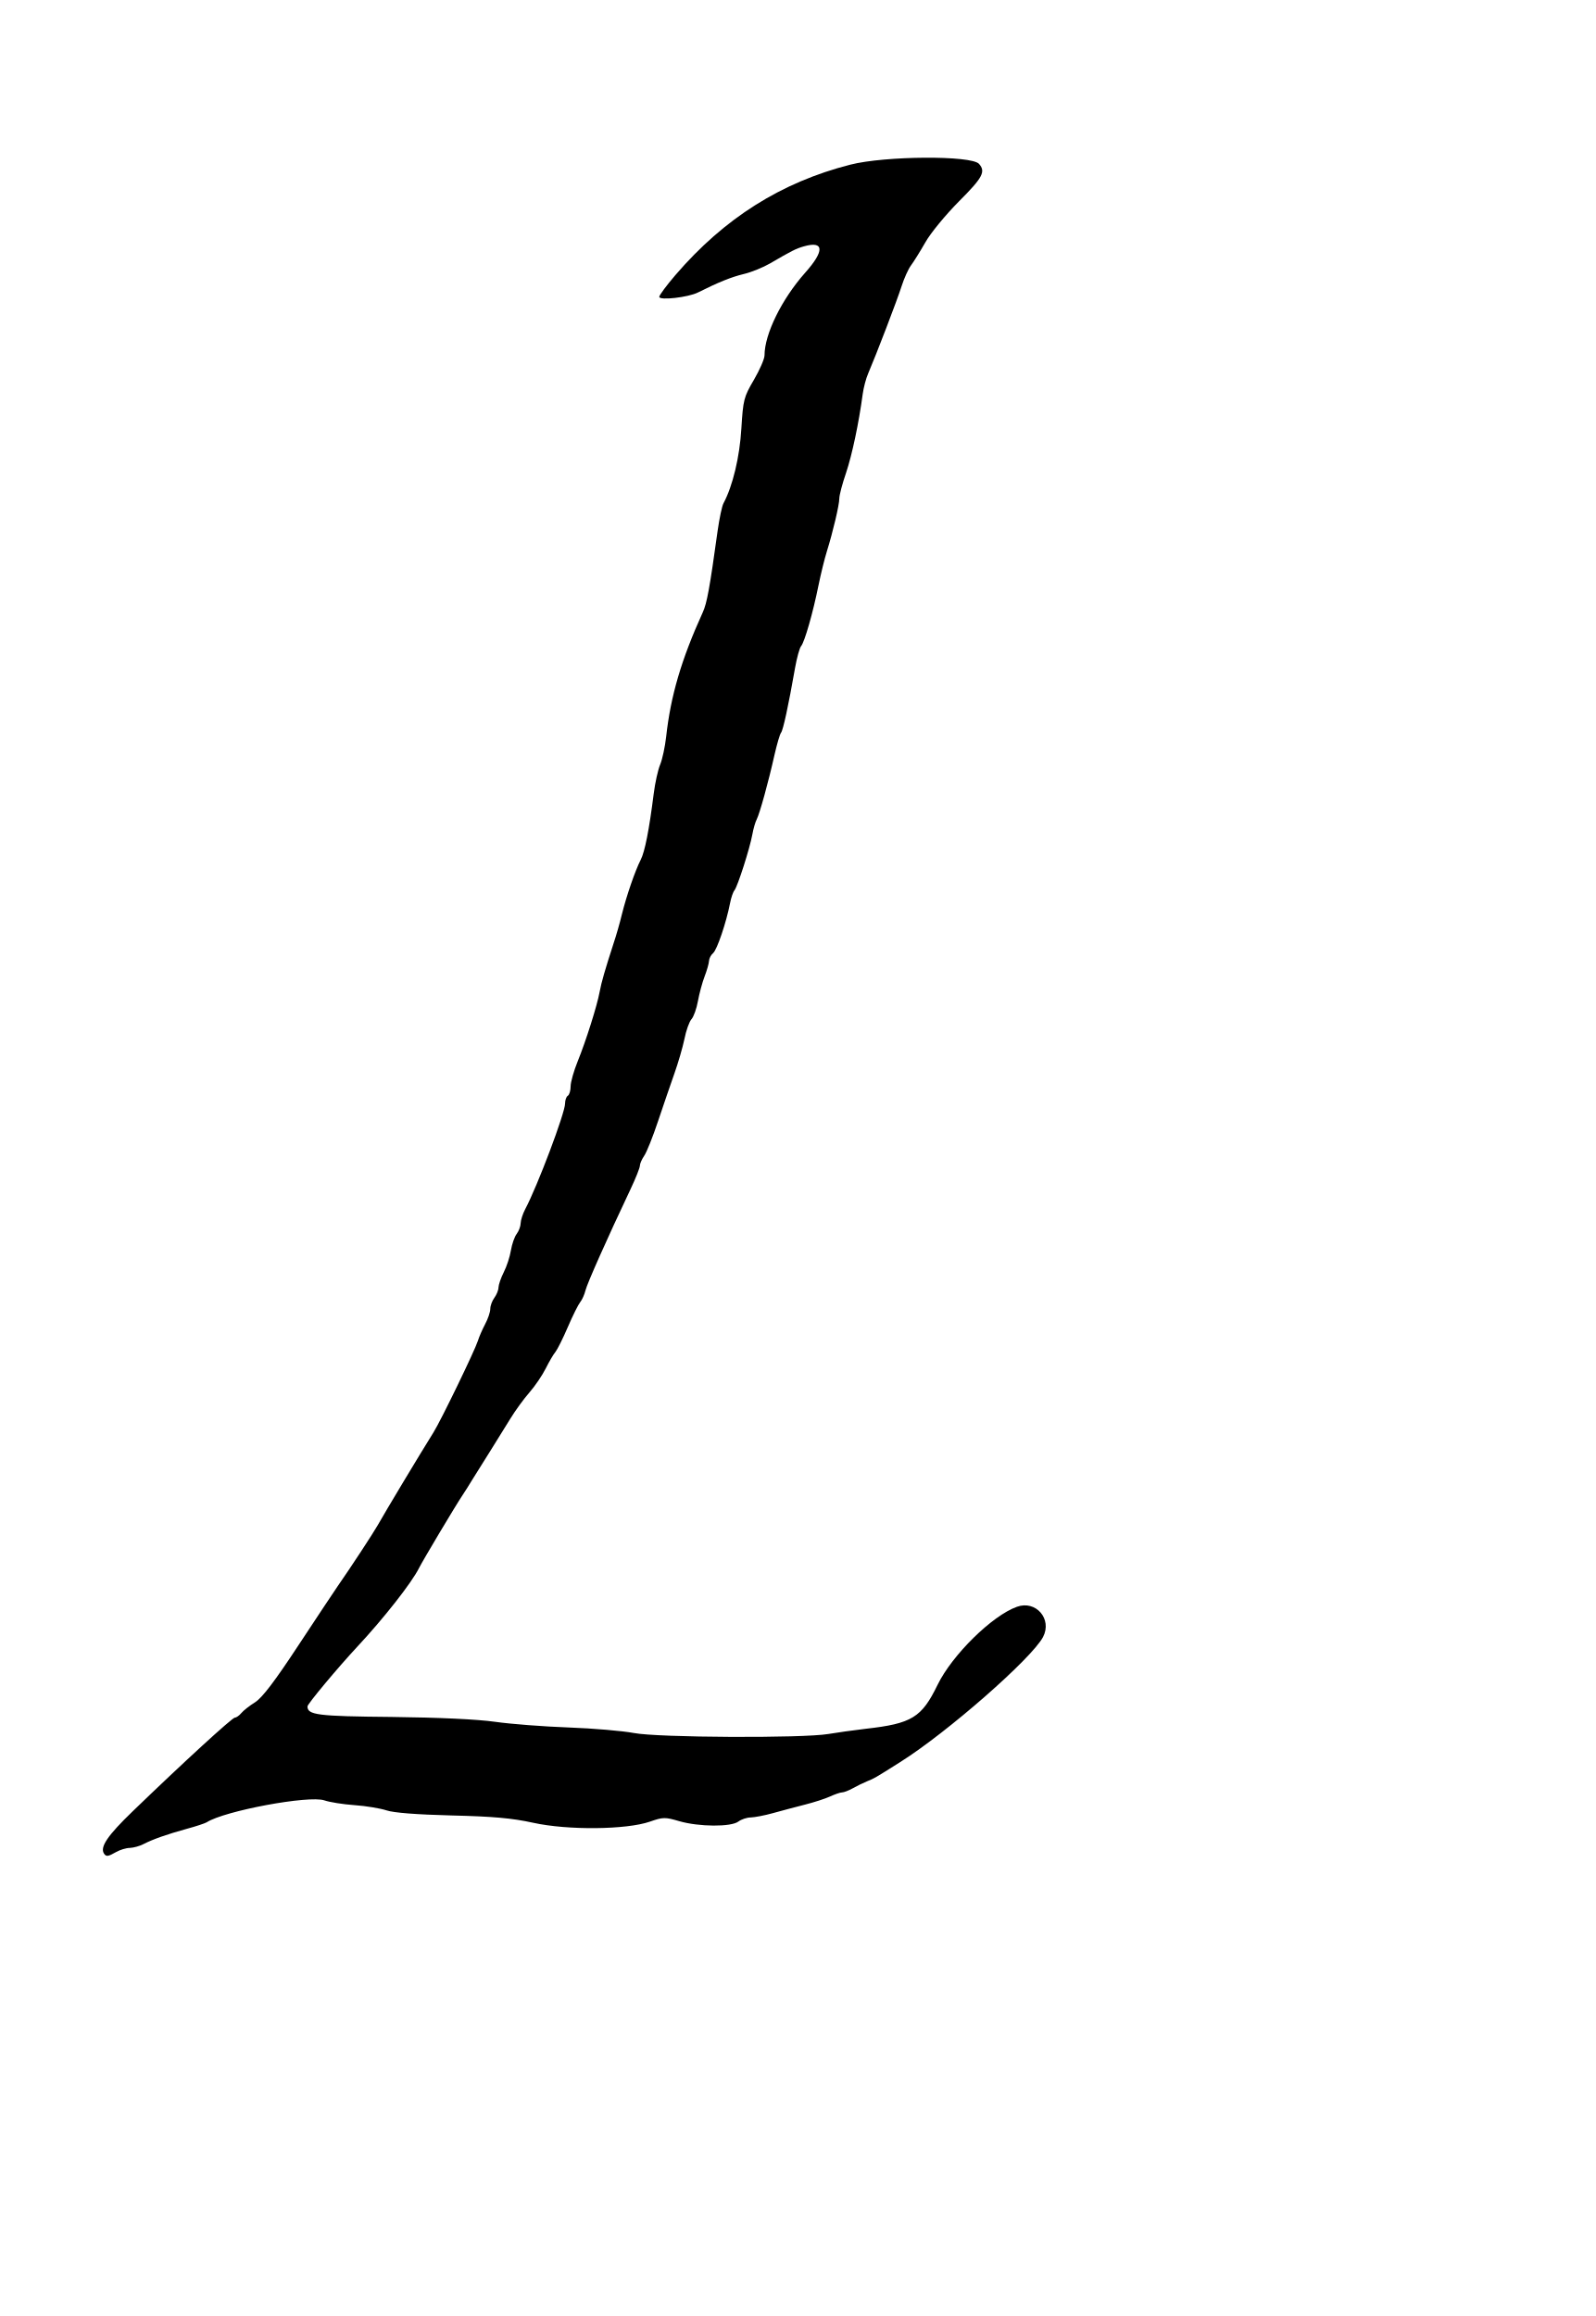
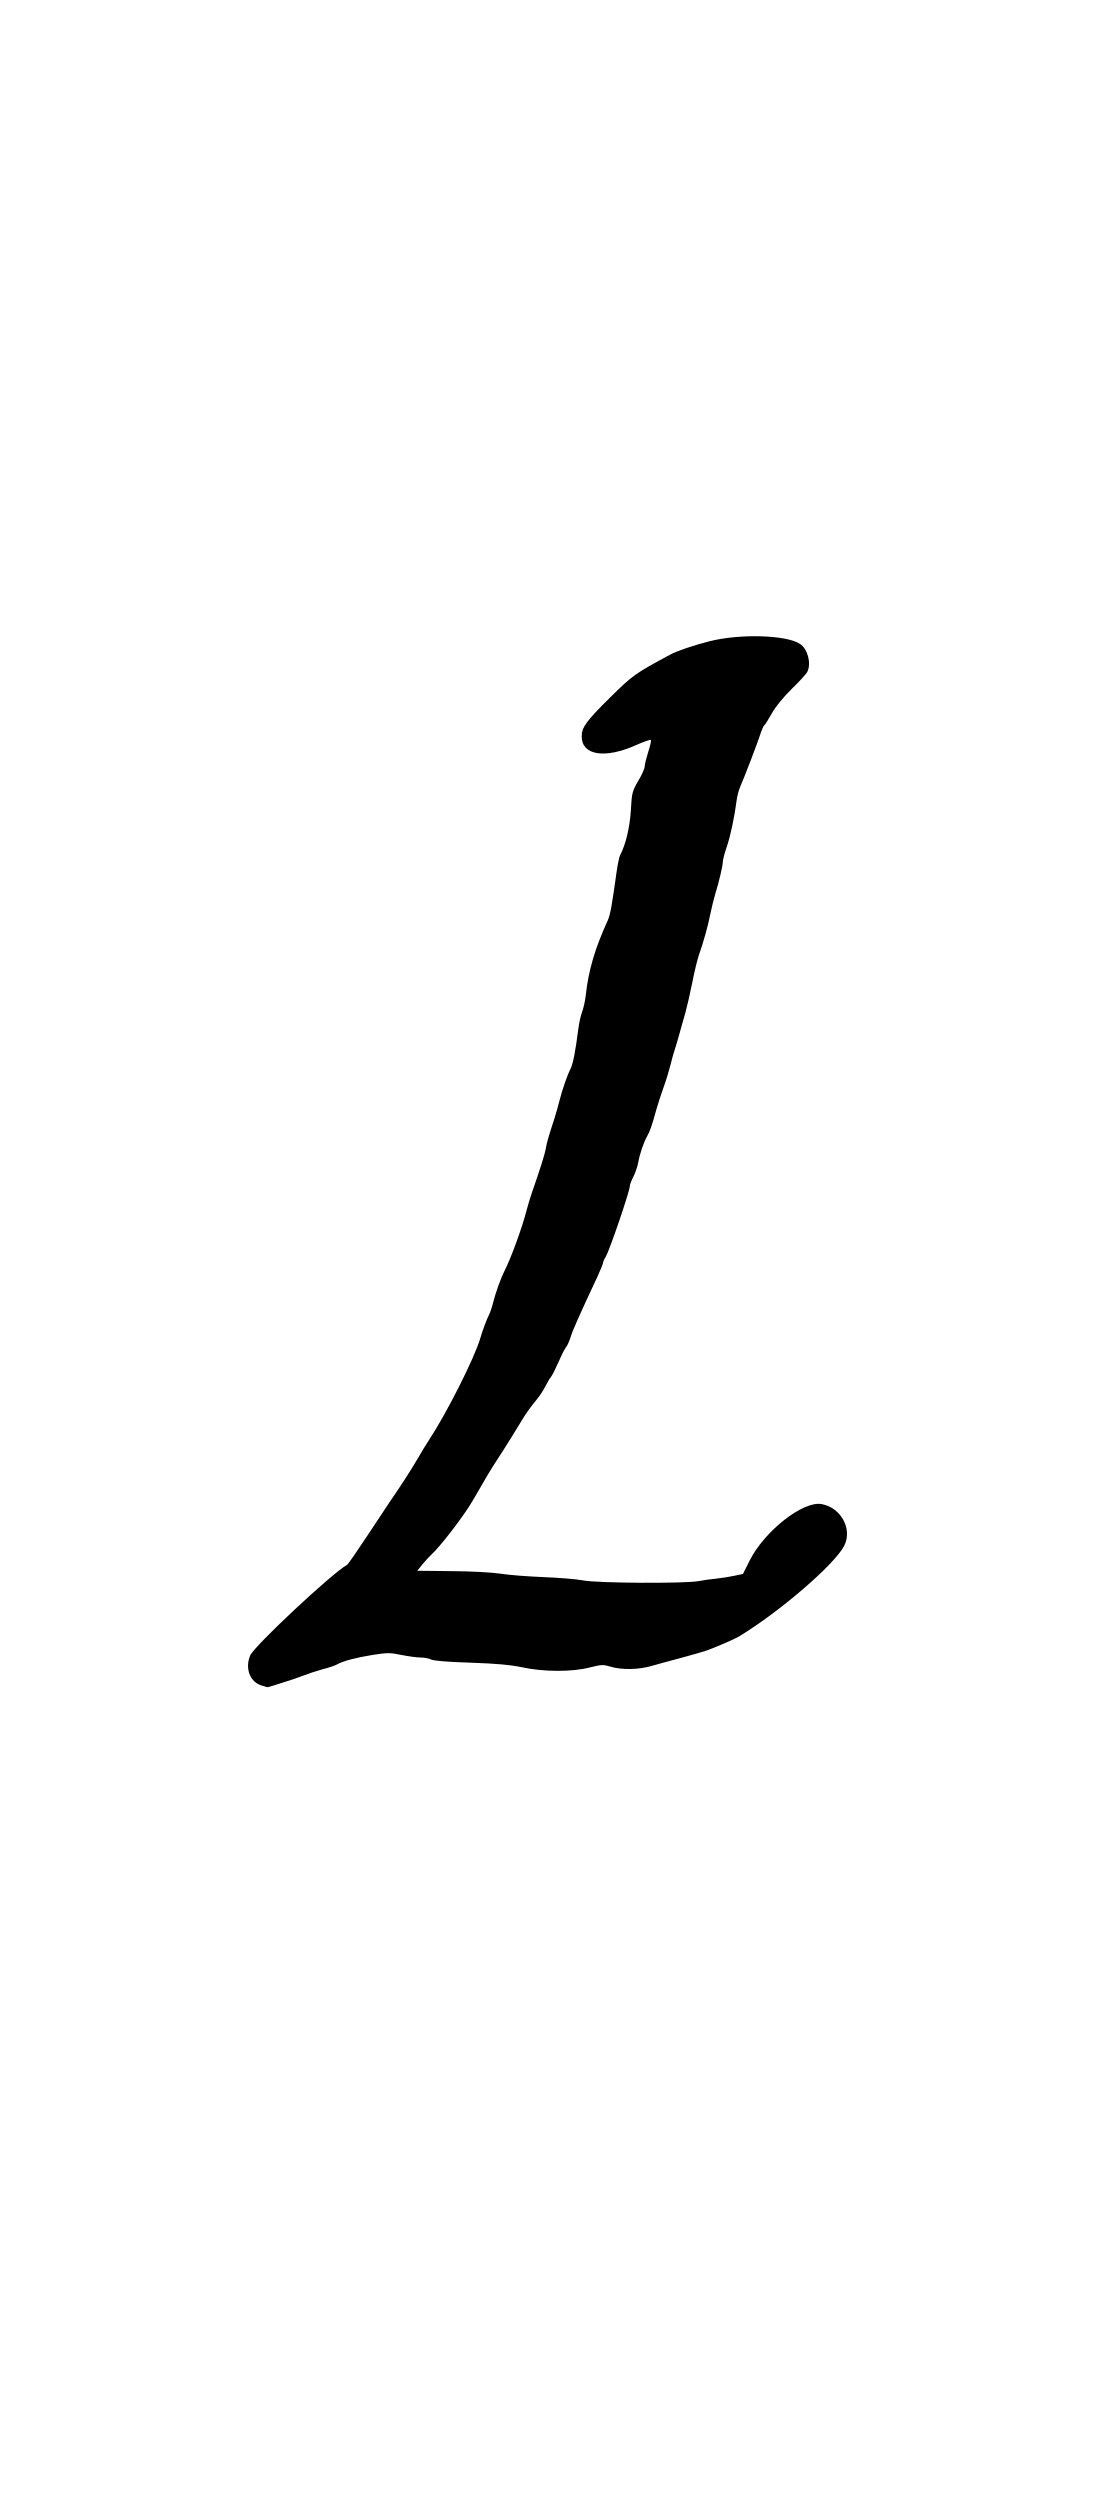
- <svg xmlns="http://www.w3.org/2000/svg" viewBox="0 0 144.0 209.0" width="144.0" height="209.0">
-   <path fill="currentColor" fill-rule="evenodd" d="M9.38 167.26C9.01 166.67 9.72 165.63 11.97 163.46C16.56 159.03 20.96 155.00 21.20 155.00C21.33 155.00 21.59 154.82 21.78 154.59C21.96 154.37 22.53 153.92 23.03 153.61C23.68 153.19 24.80 151.72 26.95 148.45C28.61 145.93 30.20 143.54 30.49 143.12C31.63 141.49 33.70 138.33 34.10 137.62C34.81 136.36 37.85 131.30 39.13 129.25C39.81 128.16 42.86 121.86 43.13 121.00C43.23 120.66 43.53 119.98 43.78 119.50C44.04 119.02 44.25 118.40 44.25 118.11C44.25 117.83 44.42 117.38 44.62 117.11C44.82 116.84 44.99 116.42 44.99 116.18C45.00 115.93 45.21 115.31 45.47 114.80C45.73 114.29 46.02 113.41 46.11 112.84C46.21 112.26 46.44 111.59 46.64 111.34C46.83 111.08 46.99 110.65 46.99 110.38C47.00 110.10 47.18 109.54 47.40 109.12C48.51 107.03 51.00 100.43 51.00 99.58C51.00 99.28 51.11 98.96 51.25 98.88C51.39 98.79 51.50 98.41 51.50 98.03C51.50 97.65 51.79 96.63 52.14 95.77C52.88 93.95 53.89 90.76 54.12 89.50C54.28 88.63 54.61 87.50 55.38 85.12C55.61 84.44 55.95 83.26 56.13 82.50C56.55 80.81 57.33 78.56 57.82 77.60C58.20 76.87 58.59 74.87 59.00 71.62C59.12 70.66 59.38 69.48 59.58 69.00C59.78 68.52 60.02 67.39 60.12 66.50C60.53 62.78 61.49 59.52 63.43 55.25C63.80 54.44 64.05 53.10 64.77 47.88C64.93 46.77 65.16 45.66 65.30 45.41C66.13 43.86 66.76 41.23 66.91 38.67C67.07 36.07 67.13 35.83 68.04 34.28C68.57 33.37 69.00 32.38 69.00 32.07C69.00 30.15 70.55 27.00 72.66 24.62C74.43 22.64 74.39 21.71 72.56 22.23C71.82 22.44 71.44 22.64 69.50 23.77C68.88 24.13 67.81 24.57 67.12 24.73C66.00 25.00 64.84 25.47 63.00 26.39C62.11 26.84 59.50 27.13 59.50 26.79C59.50 26.64 60.16 25.75 60.96 24.82C65.37 19.69 70.50 16.45 76.74 14.86C79.87 14.06 87.68 14.01 88.36 14.79C88.98 15.49 88.69 16.03 86.56 18.16C85.35 19.38 83.97 21.05 83.51 21.88C83.04 22.70 82.46 23.63 82.22 23.95C81.98 24.27 81.60 25.11 81.37 25.83C80.97 27.09 79.07 32.04 78.36 33.69C78.16 34.14 77.94 34.98 77.86 35.57C77.51 38.18 76.91 41.02 76.36 42.67C76.02 43.65 75.75 44.69 75.75 44.98C75.75 45.56 75.18 47.98 74.62 49.78C74.42 50.41 74.09 51.76 73.88 52.78C73.38 55.27 72.62 57.93 72.30 58.31C72.16 58.48 71.92 59.36 71.76 60.25C71.15 63.72 70.68 65.89 70.49 66.12C70.38 66.26 70.12 67.16 69.90 68.12C69.35 70.58 68.57 73.40 68.30 73.93C68.17 74.17 67.99 74.80 67.90 75.31C67.67 76.57 66.58 79.97 66.29 80.34C66.16 80.49 65.98 81.02 65.89 81.50C65.55 83.25 64.71 85.72 64.36 86.01C64.16 86.18 64.00 86.49 63.99 86.72C63.98 86.94 63.80 87.58 63.59 88.12C63.38 88.67 63.11 89.67 62.99 90.34C62.87 91.01 62.61 91.75 62.41 91.97C62.21 92.19 61.92 93.00 61.77 93.77C61.61 94.53 61.20 95.94 60.86 96.89C60.52 97.85 59.86 99.78 59.39 101.18C58.92 102.59 58.36 103.99 58.14 104.30C57.93 104.61 57.75 105.01 57.75 105.20C57.75 105.38 57.37 106.34 56.90 107.33C54.79 111.78 52.99 115.83 52.84 116.45C52.75 116.82 52.54 117.29 52.37 117.50C52.20 117.71 51.69 118.72 51.25 119.75C50.81 120.78 50.30 121.79 50.13 122.00C49.95 122.21 49.56 122.88 49.25 123.50C48.94 124.12 48.28 125.09 47.78 125.66C47.28 126.23 46.50 127.30 46.05 128.04C45.60 128.77 44.76 130.13 44.18 131.05C43.60 131.97 42.90 133.09 42.62 133.54C42.35 133.99 41.96 134.61 41.75 134.92C41.11 135.87 38.15 140.84 37.82 141.50C37.16 142.83 34.62 146.06 32.23 148.62C30.48 150.50 27.75 153.77 27.75 153.99C27.75 154.76 28.64 154.88 35.35 154.94C39.61 154.99 43.08 155.15 44.69 155.38C46.10 155.58 49.08 155.81 51.32 155.89C53.55 155.97 56.20 156.20 57.21 156.39C59.36 156.81 72.46 156.87 74.75 156.48C75.51 156.35 77.03 156.14 78.12 156.01C82.30 155.54 83.18 155.00 84.62 152.04C85.93 149.35 89.55 145.79 91.78 145.00C93.49 144.38 94.98 146.10 94.14 147.72C93.15 149.63 85.51 156.33 81.25 159.01C78.99 160.44 78.90 160.49 78.25 160.75C77.91 160.89 77.33 161.17 76.96 161.38C76.60 161.58 76.16 161.75 76.00 161.75C75.83 161.75 75.35 161.92 74.91 162.12C74.48 162.32 73.45 162.65 72.62 162.86C71.80 163.07 70.51 163.41 69.76 163.62C69.01 163.83 68.11 164.00 67.76 164.01C67.41 164.01 66.91 164.18 66.64 164.38C65.98 164.88 63.09 164.86 61.32 164.35C60.02 163.97 59.85 163.97 58.65 164.39C56.54 165.12 51.25 165.18 48.12 164.49C46.21 164.07 44.49 163.92 40.75 163.83C37.61 163.75 35.52 163.59 34.88 163.37C34.33 163.19 33.03 162.97 32.00 162.90C30.97 162.83 29.74 162.63 29.28 162.47C27.90 161.99 20.27 163.41 18.65 164.45C18.50 164.54 17.70 164.81 16.88 165.03C15.01 165.55 13.82 165.97 12.96 166.41C12.60 166.60 12.03 166.75 11.71 166.76C11.39 166.76 10.84 166.93 10.50 167.12C9.75 167.55 9.58 167.57 9.38 167.26Z" />
+ <svg xmlns="http://www.w3.org/2000/svg" viewBox="0 0 93.17 213.0" width="93.17" height="213.0">
+   <path fill="currentColor" fill-rule="evenodd" d="M22.30 143.61C21.30 143.32 20.85 142.14 21.32 141.04C21.66 140.24 28.23 134.09 29.57 133.32C29.66 133.27 30.46 132.11 31.36 130.75C32.26 129.39 33.12 128.09 33.28 127.85C34.06 126.74 35.12 125.08 35.56 124.32C35.82 123.85 36.27 123.12 36.55 122.69C38.06 120.40 40.46 115.64 40.93 113.99C41.10 113.39 41.48 112.37 41.66 112.03C41.74 111.88 41.90 111.43 42.00 111.03C42.22 110.15 42.67 108.90 42.96 108.33C43.56 107.15 44.49 104.59 44.89 103.03C44.98 102.68 45.15 102.11 45.27 101.76C46.09 99.40 46.41 98.36 46.50 97.87C46.59 97.32 46.74 96.82 47.23 95.32C47.35 94.93 47.55 94.26 47.65 93.84C47.89 92.88 48.33 91.61 48.61 91.06C48.82 90.65 49.04 89.52 49.27 87.68C49.34 87.14 49.49 86.47 49.60 86.20C49.71 85.92 49.85 85.29 49.91 84.78C50.14 82.68 50.68 80.83 51.78 78.42C51.99 77.96 52.13 77.20 52.54 74.24C52.63 73.62 52.76 72.99 52.84 72.85C53.31 71.96 53.66 70.49 53.75 69.03C53.83 67.53 53.87 67.41 54.38 66.53C54.69 66.02 54.93 65.46 54.93 65.29C54.93 65.12 55.07 64.57 55.23 64.06C55.40 63.55 55.50 63.10 55.45 63.05C55.40 63.00 54.85 63.19 54.22 63.47C51.54 64.68 49.55 64.36 49.56 62.73C49.56 61.97 49.96 61.42 52.02 59.39C53.89 57.54 54.08 57.40 57.09 55.78C57.68 55.46 58.94 55.03 60.43 54.64C63.01 53.98 66.99 54.09 68.16 54.86C68.82 55.29 69.14 56.53 68.78 57.25C68.69 57.42 68.10 58.07 67.46 58.69C66.74 59.40 66.09 60.19 65.76 60.78C65.47 61.30 65.18 61.76 65.11 61.80C65.05 61.84 64.89 62.21 64.76 62.61C64.53 63.33 63.46 66.13 63.05 67.07C62.94 67.32 62.82 67.80 62.77 68.13C62.58 69.61 62.24 71.21 61.92 72.15C61.73 72.70 61.58 73.29 61.58 73.46C61.58 73.78 61.25 75.16 60.94 76.17C60.83 76.53 60.64 77.29 60.52 77.87C60.31 78.94 59.94 80.25 59.54 81.39C59.42 81.74 59.16 82.79 58.98 83.72C58.79 84.66 58.53 85.80 58.40 86.27C58.26 86.73 58.03 87.56 57.88 88.11C57.73 88.65 57.54 89.29 57.46 89.52C57.38 89.75 57.22 90.33 57.11 90.79C56.99 91.26 56.74 92.09 56.54 92.63C56.34 93.18 56.06 94.04 55.92 94.54C55.51 96.01 55.39 96.34 55.16 96.76C54.84 97.32 54.50 98.32 54.37 99.08C54.30 99.44 54.11 99.98 53.95 100.28C53.79 100.59 53.66 100.94 53.66 101.06C53.66 101.48 51.90 106.64 51.60 107.09C51.49 107.26 51.39 107.47 51.39 107.55C51.39 107.64 51.18 108.17 50.92 108.73C49.29 112.21 48.79 113.35 48.62 113.91C48.51 114.26 48.34 114.64 48.24 114.76C48.13 114.88 47.84 115.46 47.59 116.04C47.33 116.63 47.04 117.20 46.94 117.32C46.84 117.43 46.62 117.81 46.44 118.16C46.27 118.51 45.89 119.06 45.61 119.39C45.33 119.71 44.87 120.35 44.59 120.80C44.31 121.26 43.83 122.03 43.53 122.53C43.23 123.02 42.72 123.81 42.41 124.29C41.77 125.28 41.53 125.67 40.32 127.78C39.56 129.11 37.51 131.78 36.69 132.52C36.51 132.68 36.19 133.04 35.96 133.32L35.55 133.83L38.42 133.86C40.08 133.87 41.86 133.96 42.65 134.08C43.41 134.20 45.07 134.32 46.33 134.37C47.60 134.42 49.10 134.54 49.68 134.65C50.88 134.89 58.34 134.93 59.53 134.71C59.92 134.63 60.59 134.54 61.01 134.50C61.44 134.46 62.13 134.35 62.54 134.26L63.30 134.10L63.87 132.96C65.14 130.44 68.43 127.85 70.01 128.15C71.67 128.46 72.65 130.29 71.92 131.71C71.10 133.30 66.46 137.30 62.99 139.41C62.65 139.62 61.28 140.22 60.31 140.59C60.03 140.69 59.05 140.98 58.11 141.23C57.18 141.47 56.01 141.80 55.51 141.94C54.42 142.26 52.97 142.29 52.02 142.00C51.39 141.81 51.24 141.82 50.24 142.07C48.74 142.46 46.28 142.45 44.46 142.05C43.47 141.84 42.33 141.74 40.08 141.66C38.15 141.60 36.93 141.50 36.73 141.39C36.56 141.30 36.16 141.22 35.84 141.22C35.52 141.22 34.78 141.12 34.19 141.00C33.23 140.80 33.00 140.80 31.69 141.01C30.28 141.24 29.26 141.51 28.69 141.82C28.54 141.91 28.00 142.09 27.49 142.22C26.98 142.36 26.22 142.61 25.79 142.78C25.36 142.94 24.79 143.15 24.52 143.22C24.25 143.30 23.75 143.46 23.42 143.57C23.09 143.68 22.80 143.76 22.78 143.75C22.77 143.75 22.55 143.68 22.30 143.61Z" />
</svg>
